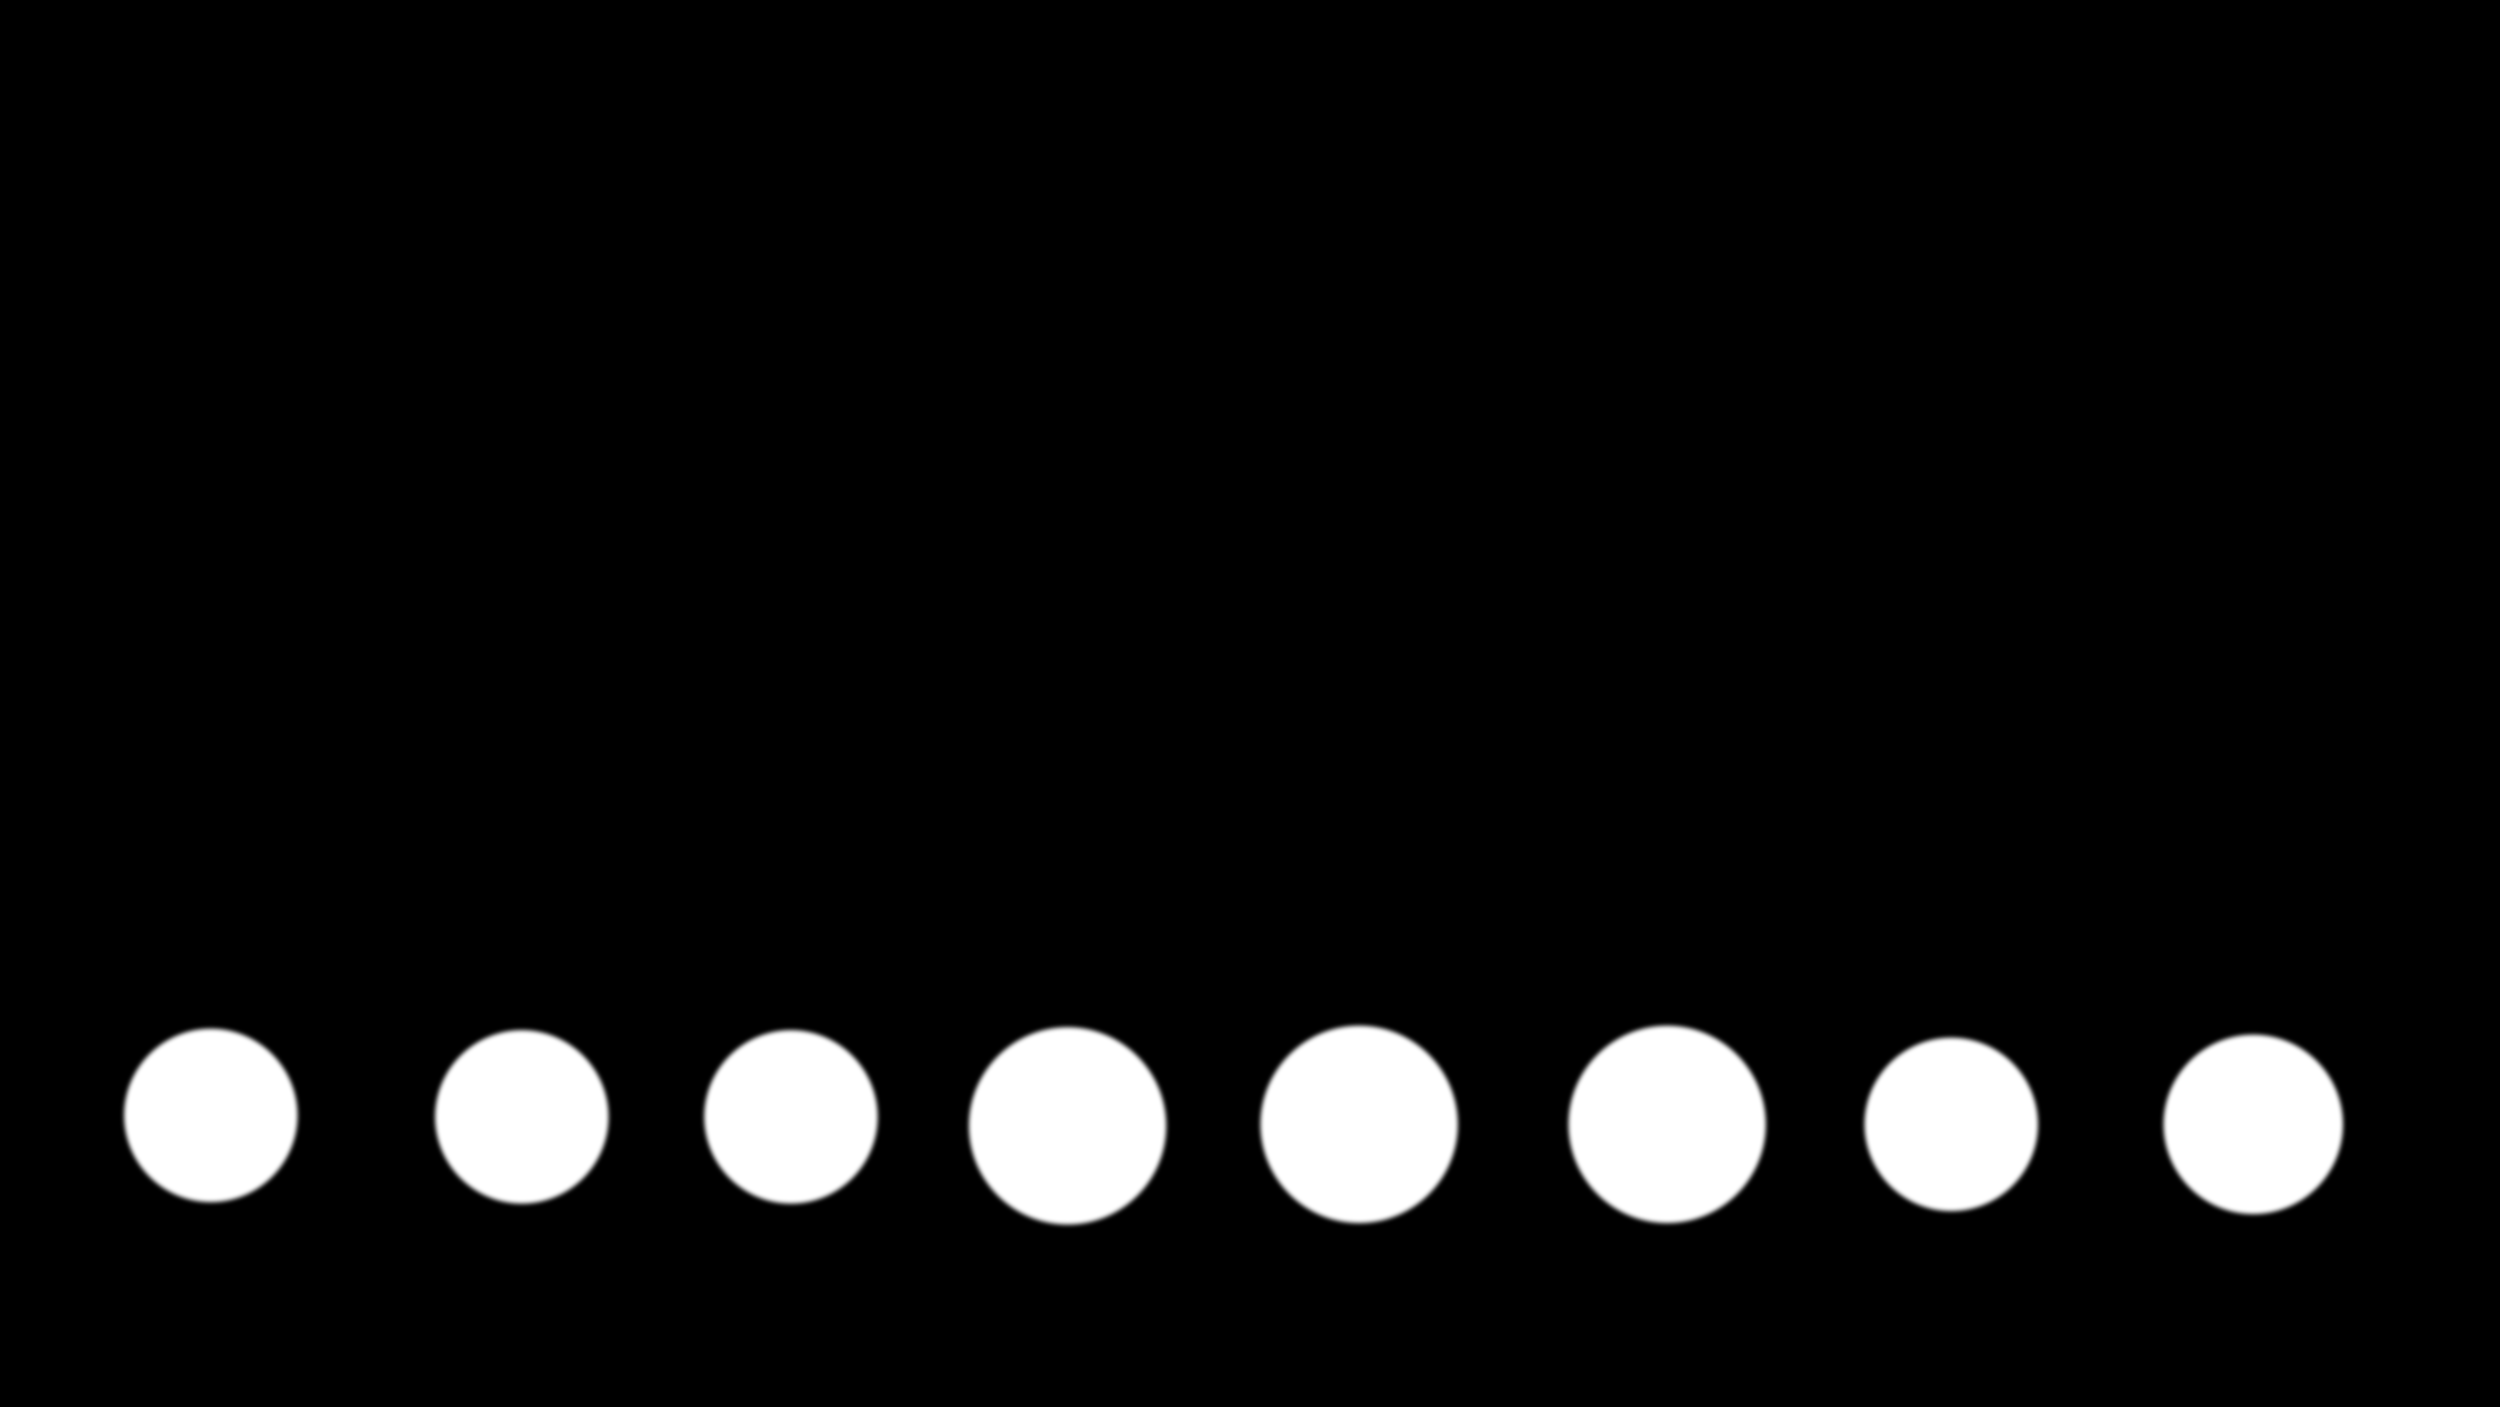
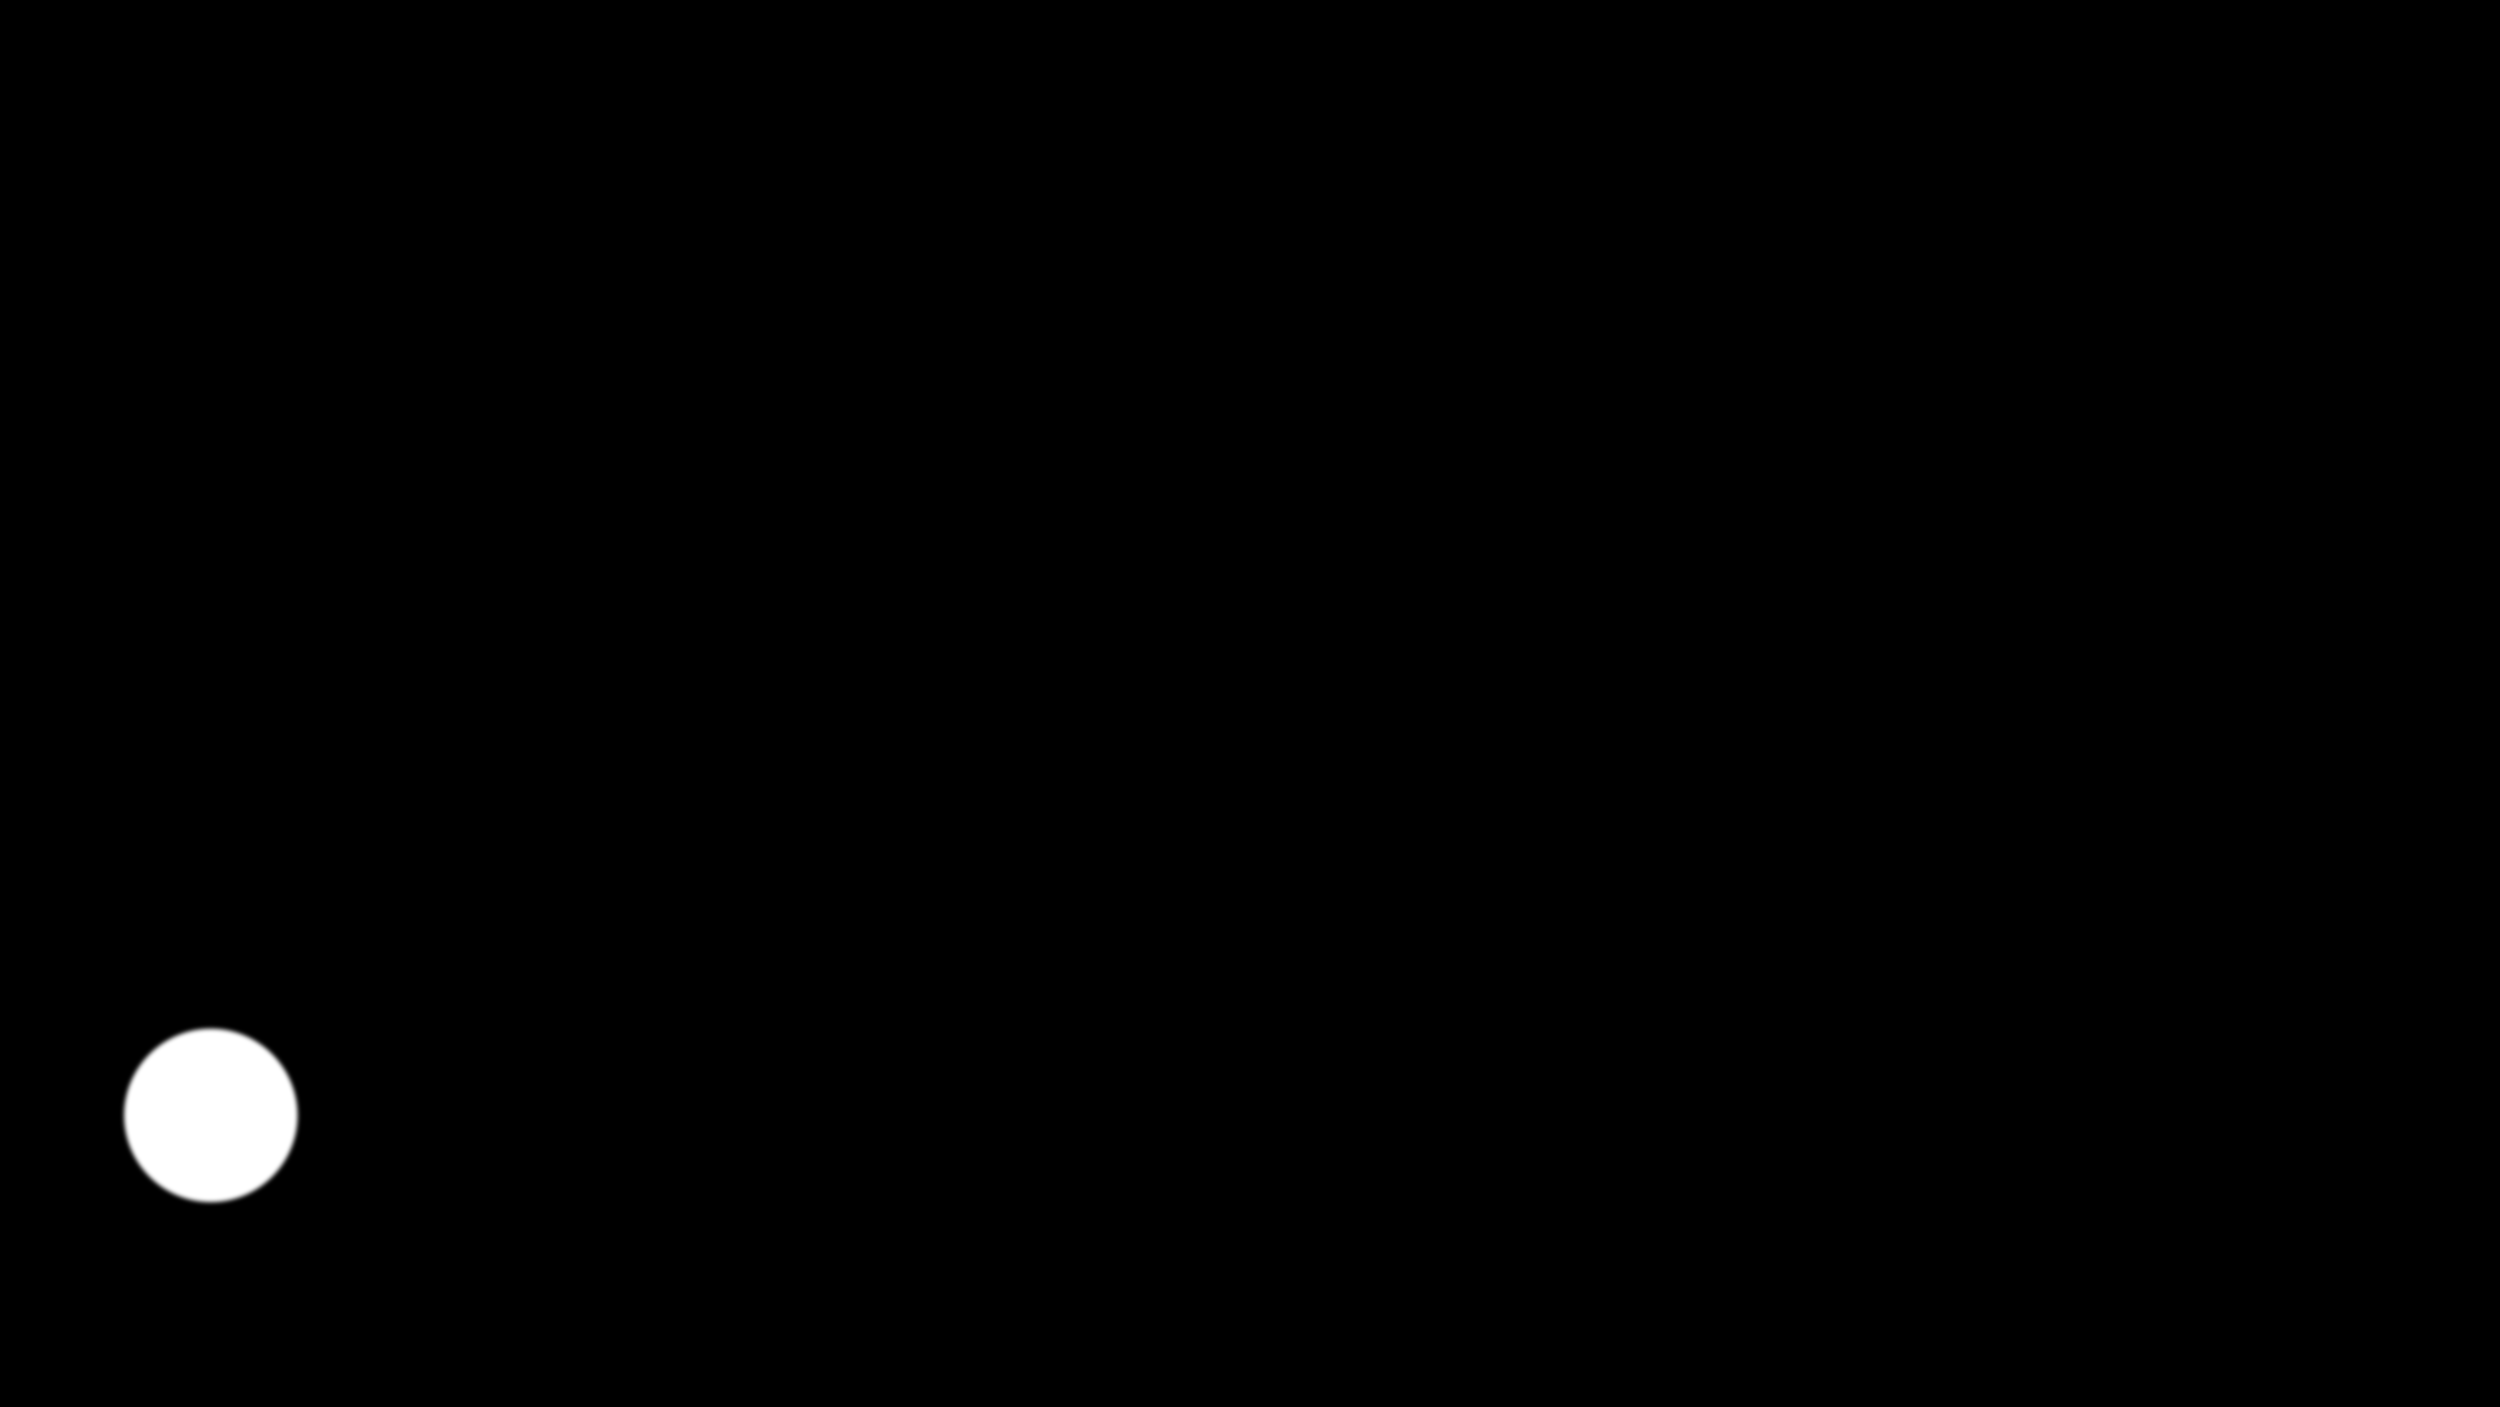
<svg xmlns="http://www.w3.org/2000/svg" viewBox="0 0 1672 941">
  <defs>
    <filter id="feather" x="-15%" y="-15%" width="130%" height="130%">
      <feGaussianBlur stdDeviation="1.4" />
    </filter>
  </defs>
  <rect width="1672" height="941" fill="#000" />
  <g fill="#fff" filter="url(#feather)">
    <circle cx="141" cy="746" r="58" />
-     <circle cx="349" cy="747" r="58" />
-     <circle cx="529" cy="747" r="58" />
-     <circle cx="714" cy="753" r="66" />
-     <circle cx="909" cy="752" r="66" />
-     <circle cx="1115" cy="752" r="66" />
-     <circle cx="1305" cy="752" r="58" />
-     <circle cx="1507" cy="752" r="60" />
  </g>
</svg>
